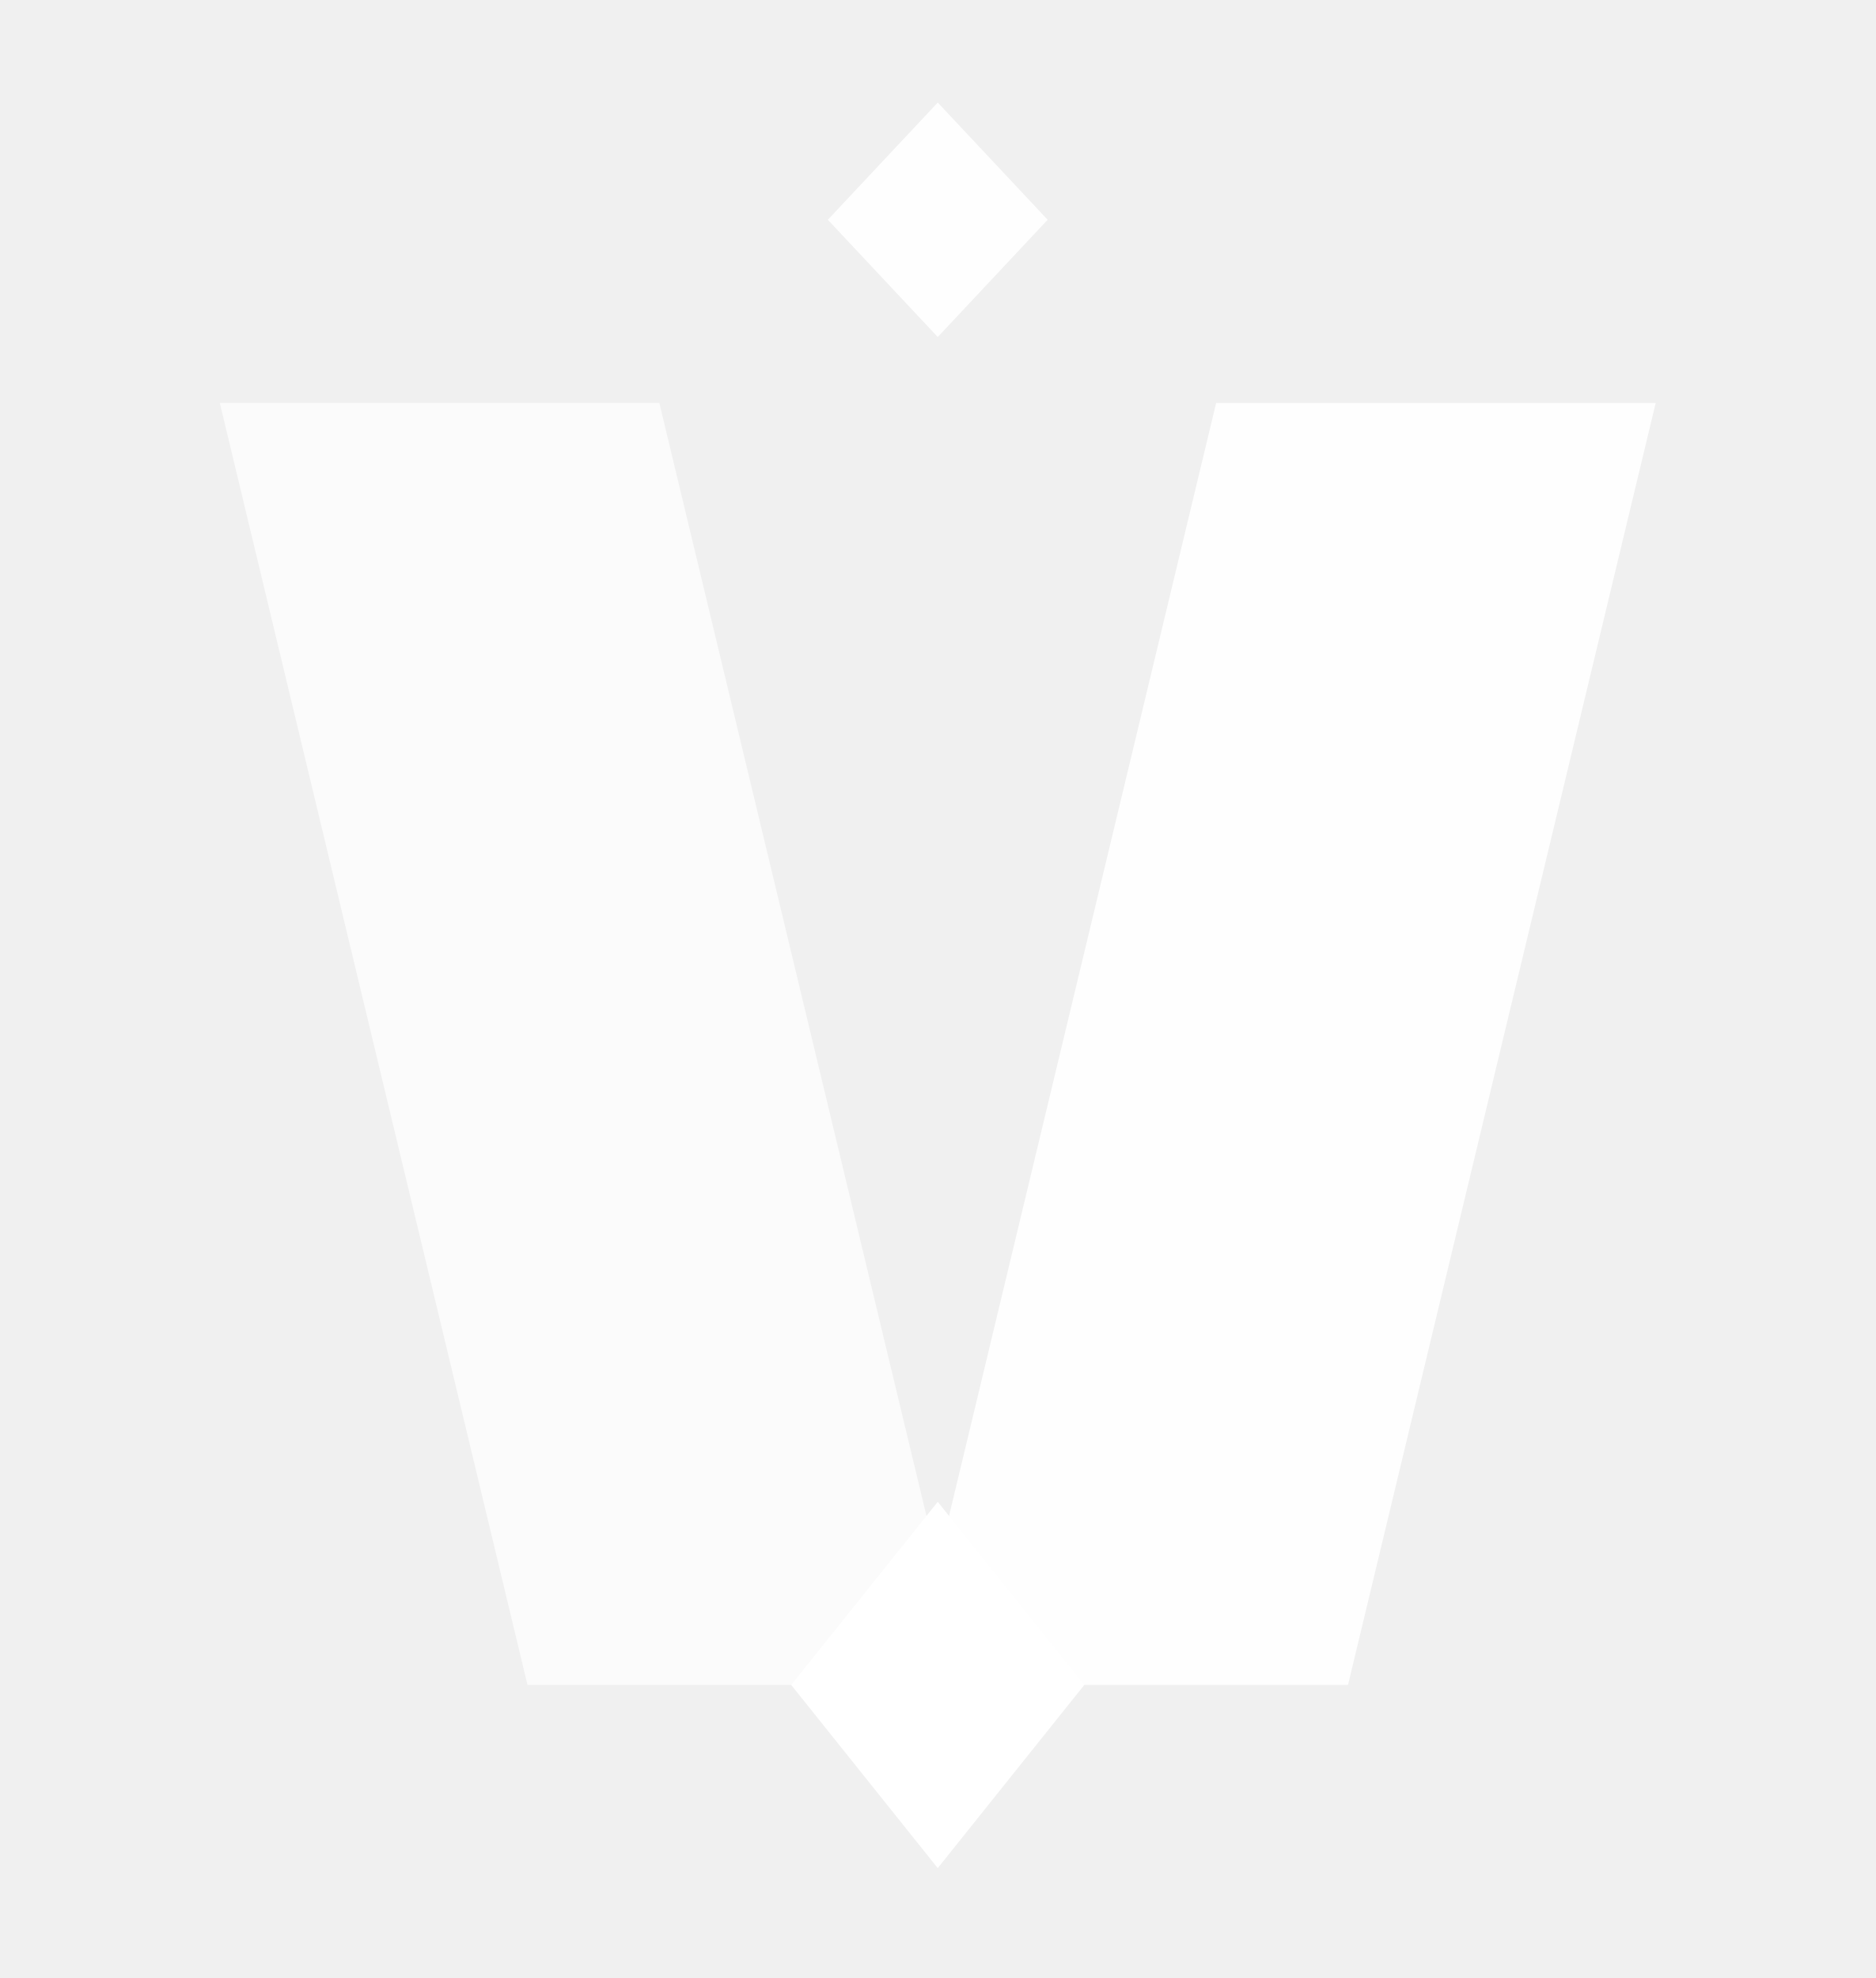
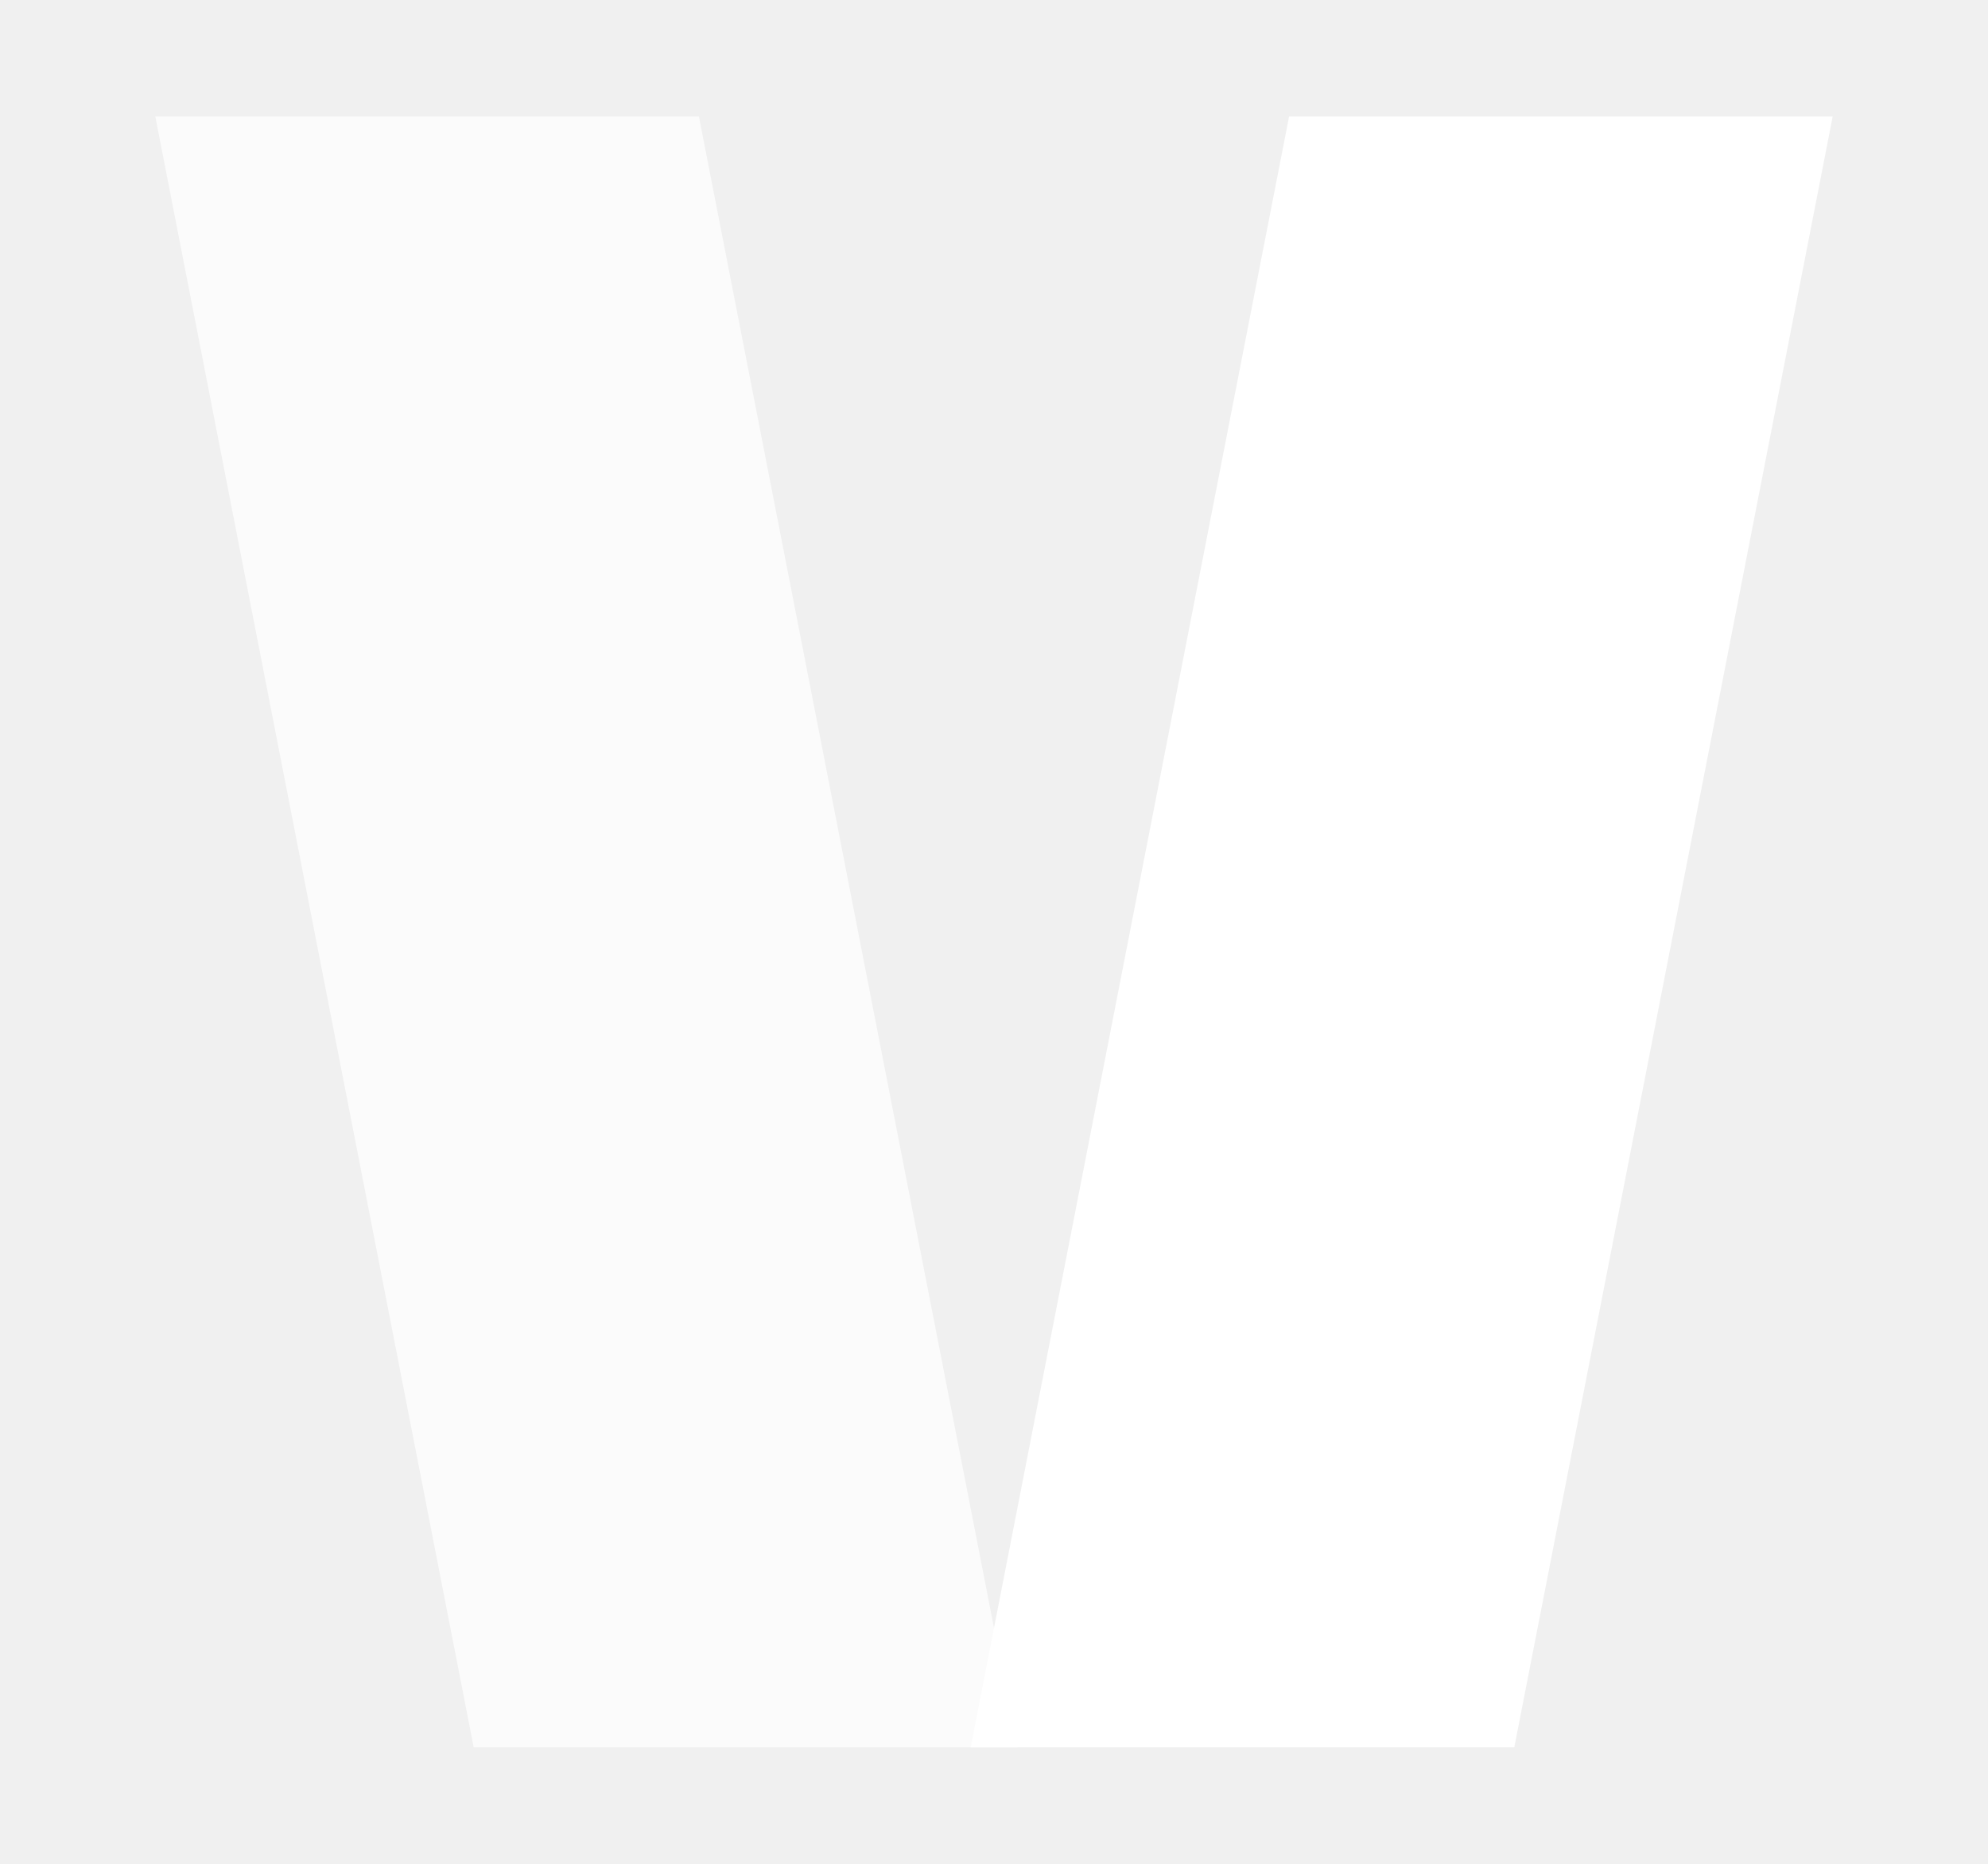
- <svg xmlns="http://www.w3.org/2000/svg" viewBox="0 0 512 540" role="img" aria-label="Veltra">
+ <svg xmlns="http://www.w3.org/2000/svg" viewBox="0 0 512 480" role="img" aria-label="Veltra">
  <g fill="#FFFFFF">
-     <path d="M256 28 L286 60 L256 92 L226 60 Z" opacity=".95" />
-     <path d="M60 110 L180 110 L264 460 L144 460 Z" opacity=".70" />
-     <path d="M332 110 L452 110 L368 460 L248 460 Z" opacity=".90" />
-     <path d="M256 410 L296 460 L256 510 L216 460 Z" />
+     <path d="M40 30 L180 30 L262 450 L122 450 Z" opacity=".75" />
+     <path d="M332 30 L472 30 L390 450 L250 450 Z" />
  </g>
</svg>
